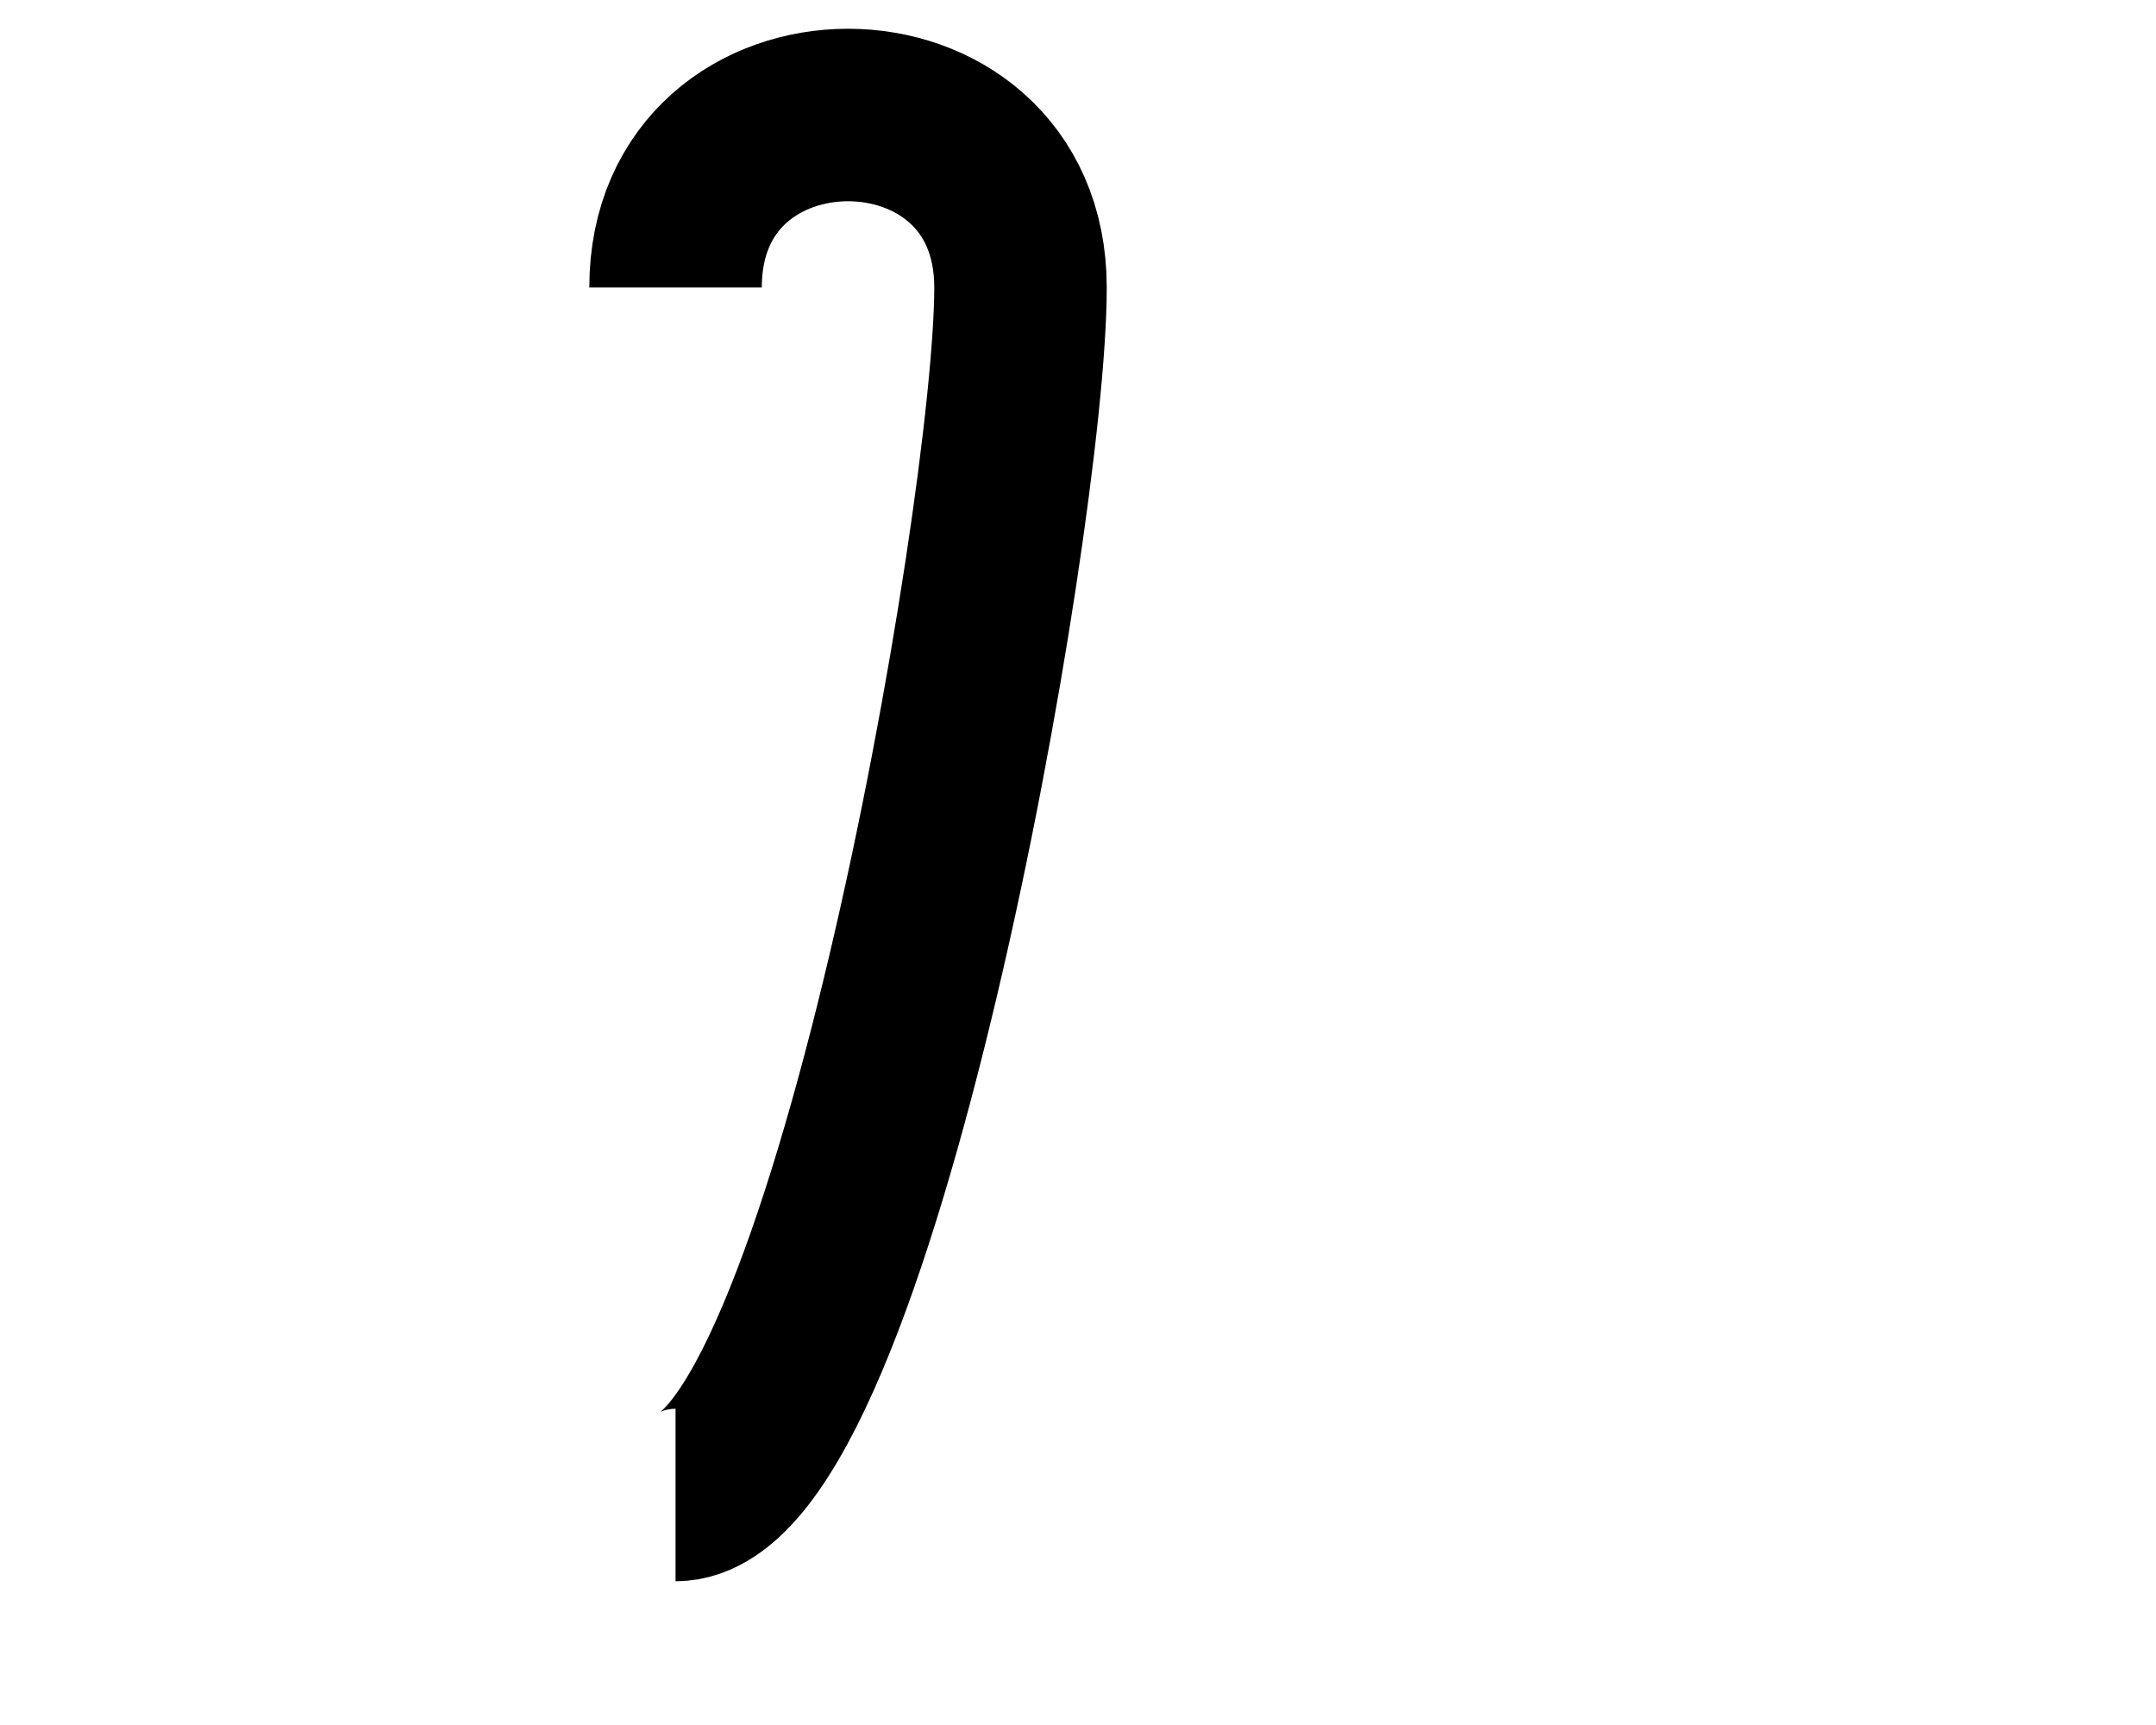
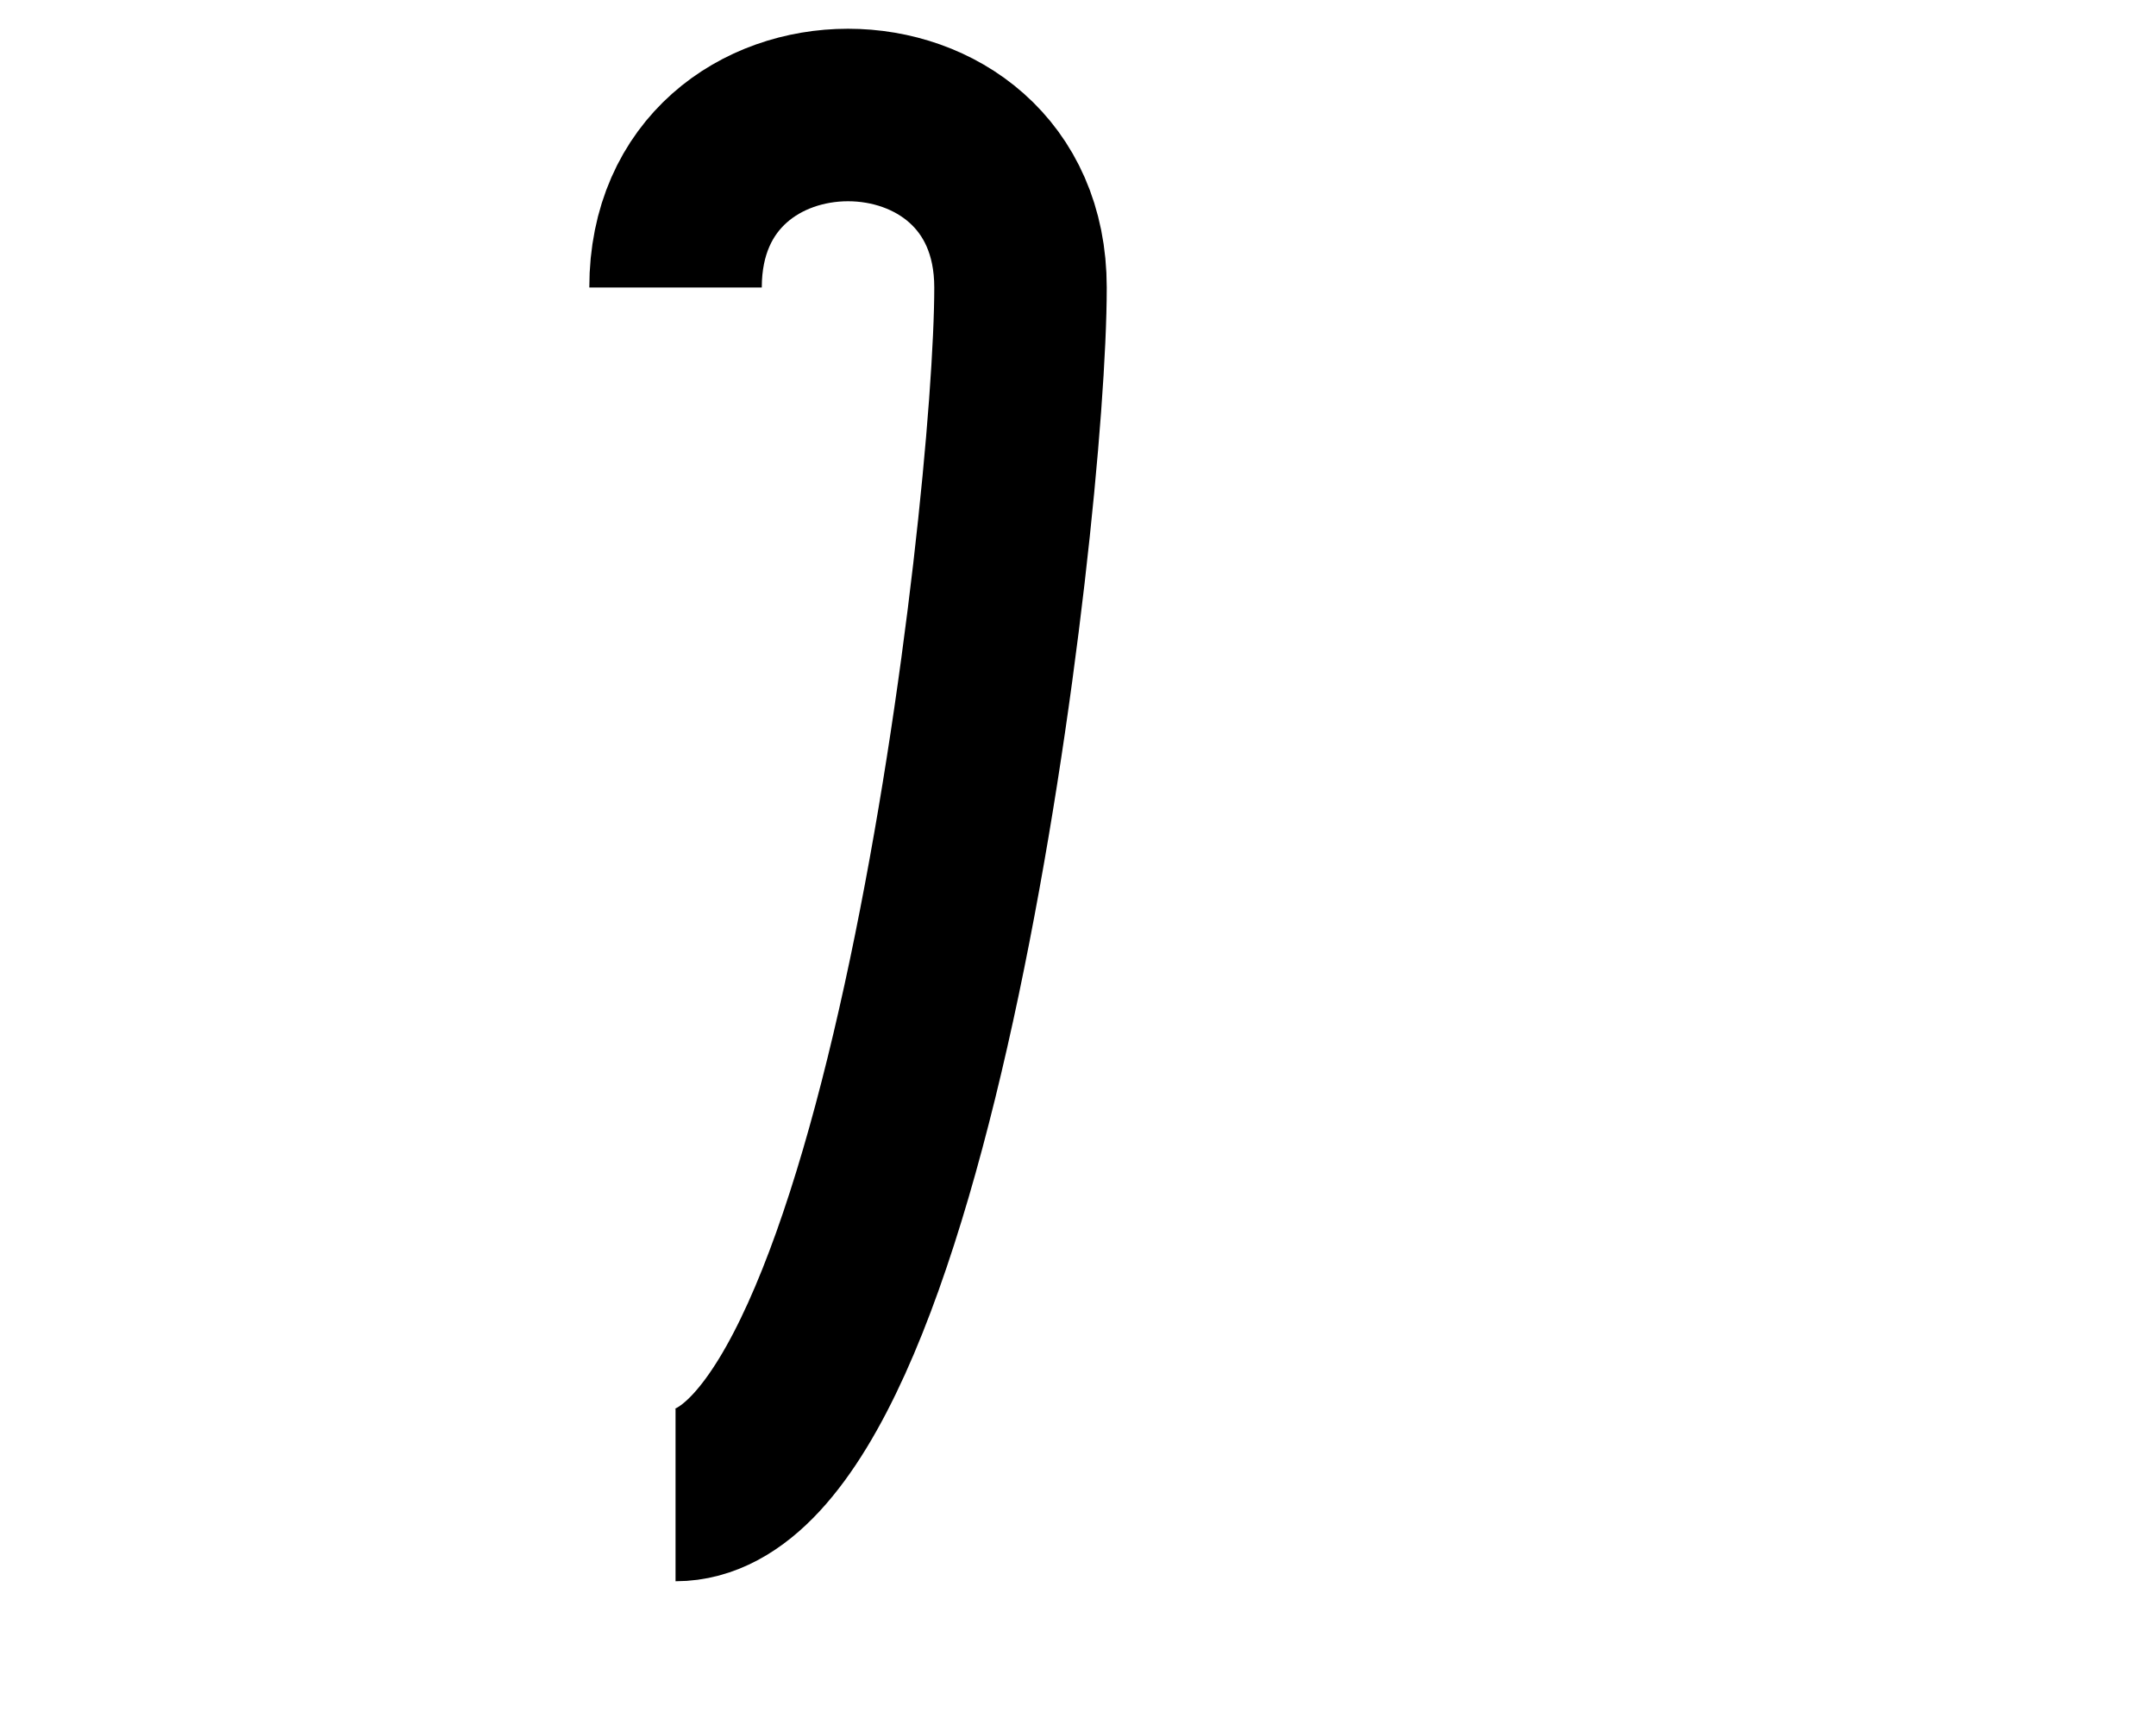
<svg xmlns="http://www.w3.org/2000/svg" width="25cm" height="20cm" viewBox="4 -2 6 30" version="1.1">
  <style type="text/css">
    .Stroke { fill:none; stroke:black; stroke-width:3 }
  </style>
-   <path class="Stroke" d="   M0,3   C0,-1 6,-1 6,3   S3,24 0,24 " />
+   <path class="Stroke" d="   M0,3   C0,-1 6,-1 6,3   S4,24 0,24 " />
</svg>
